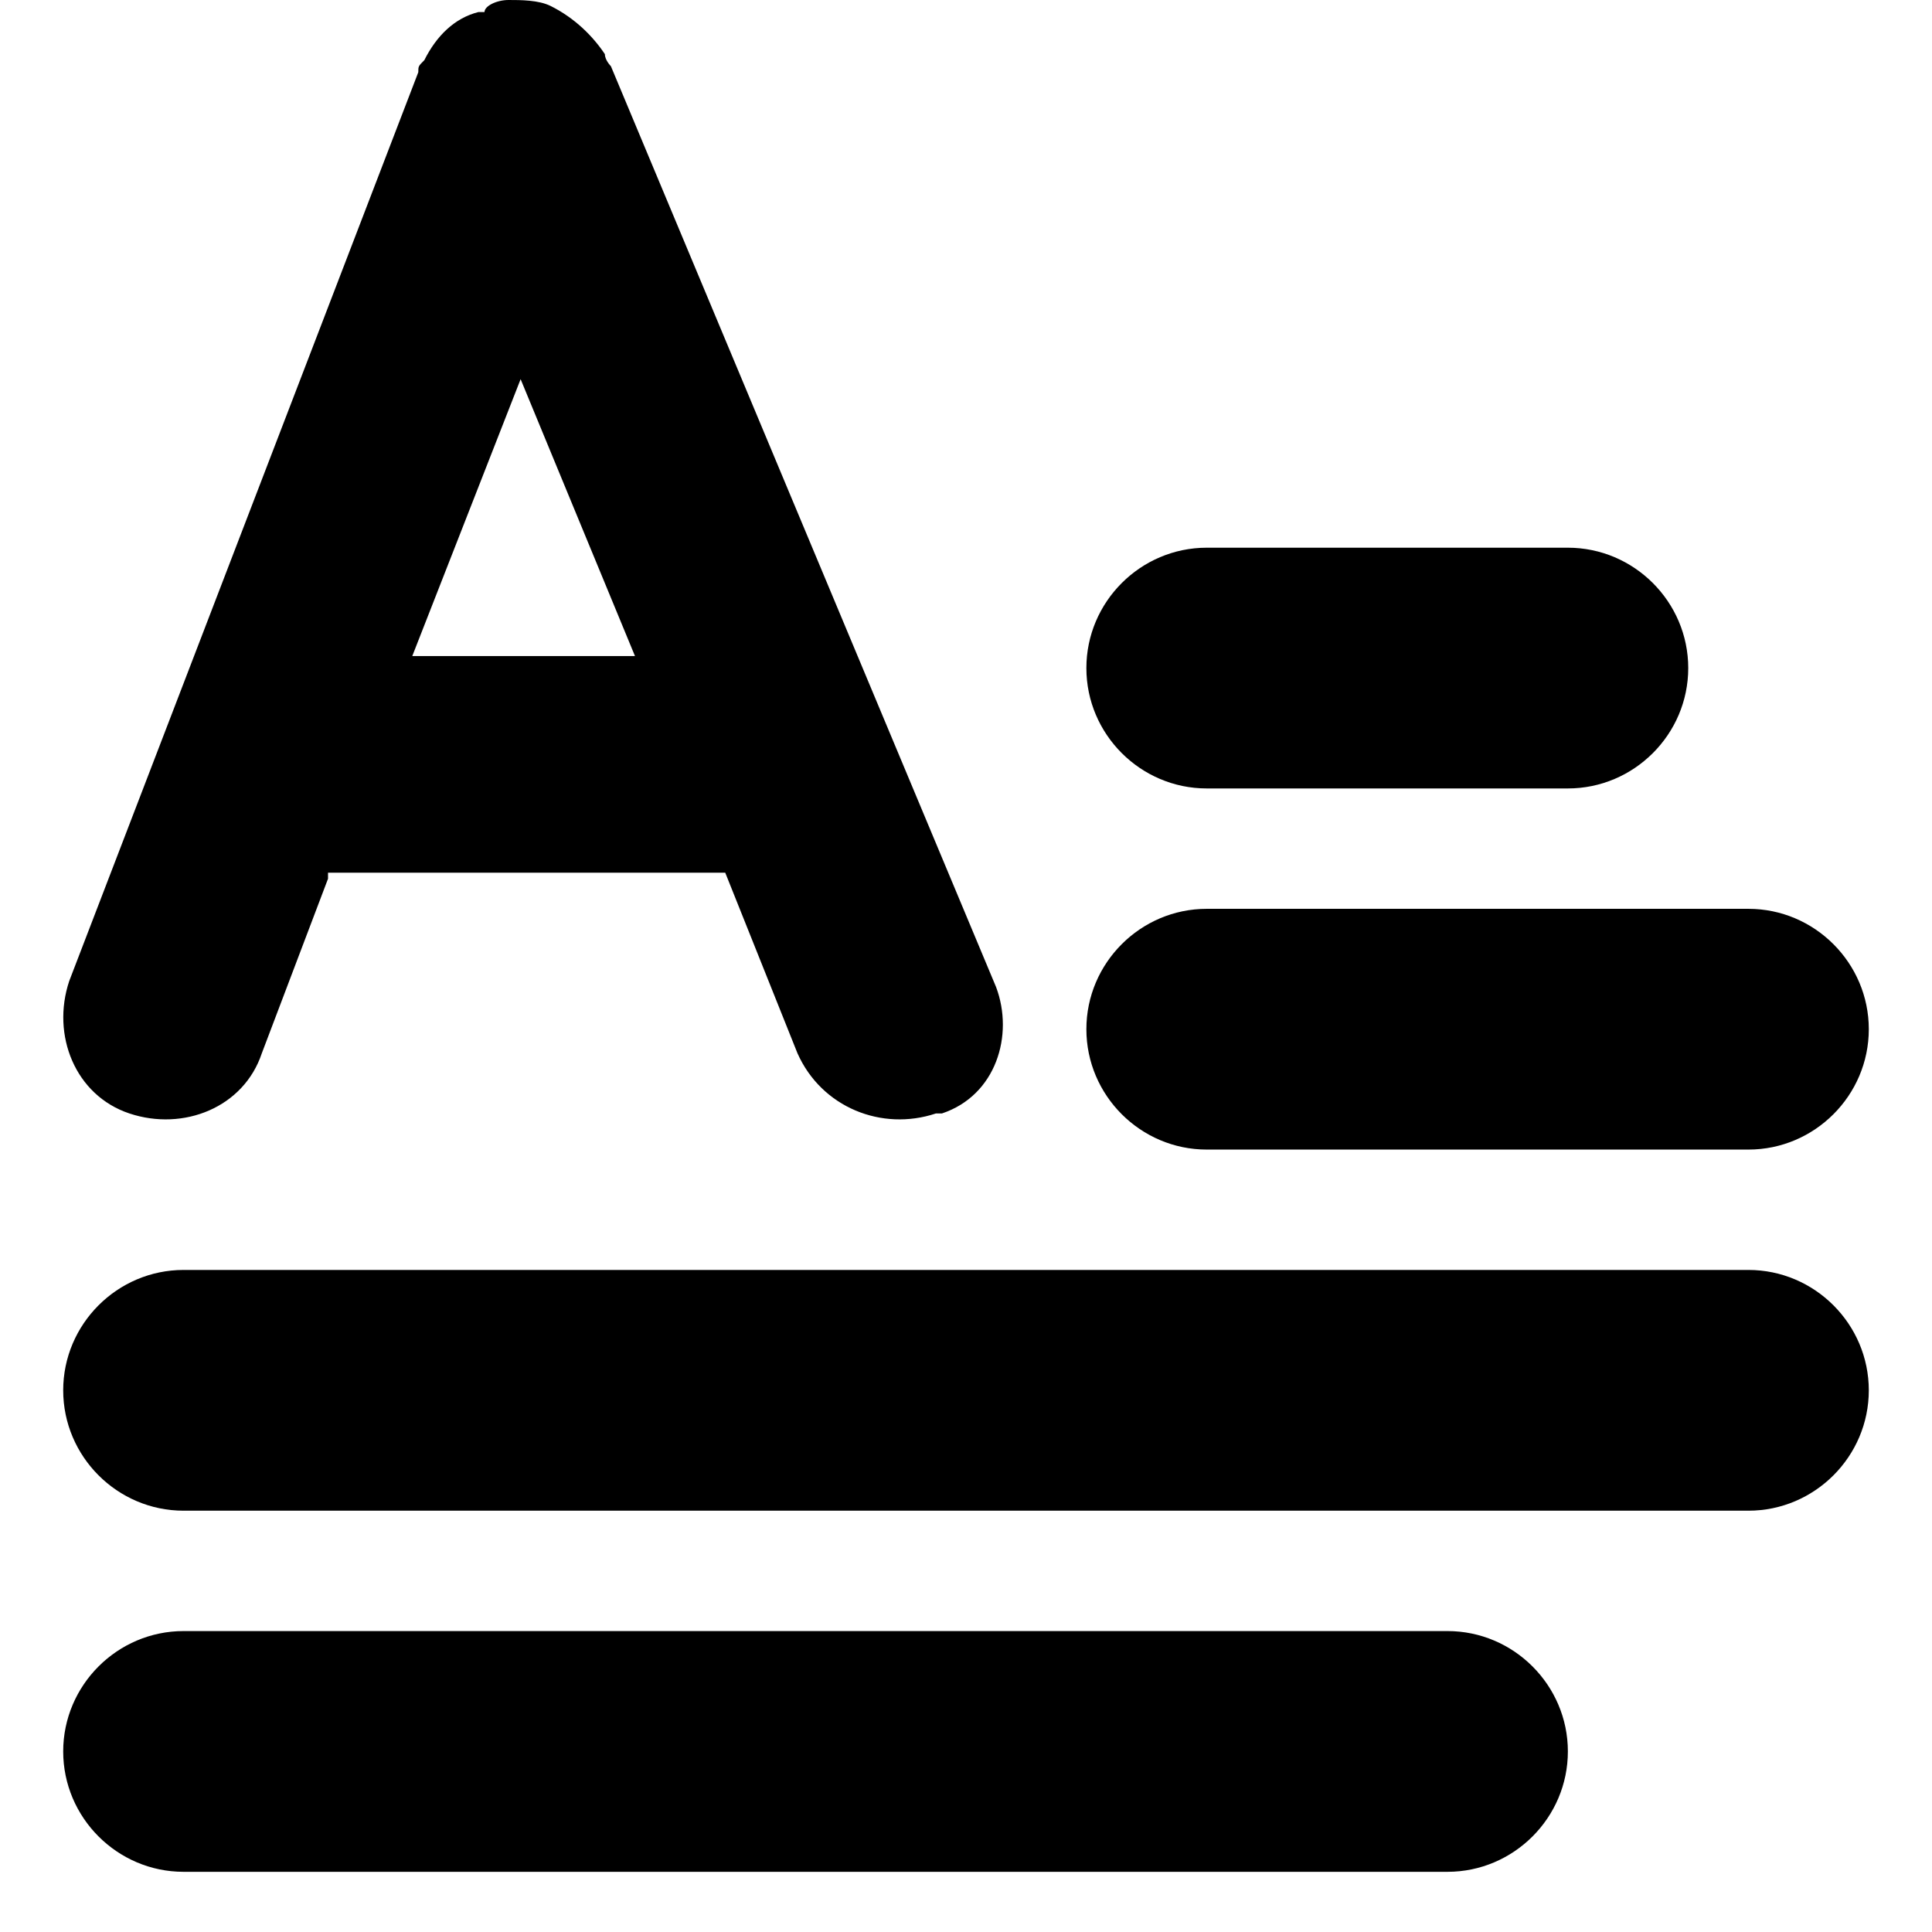
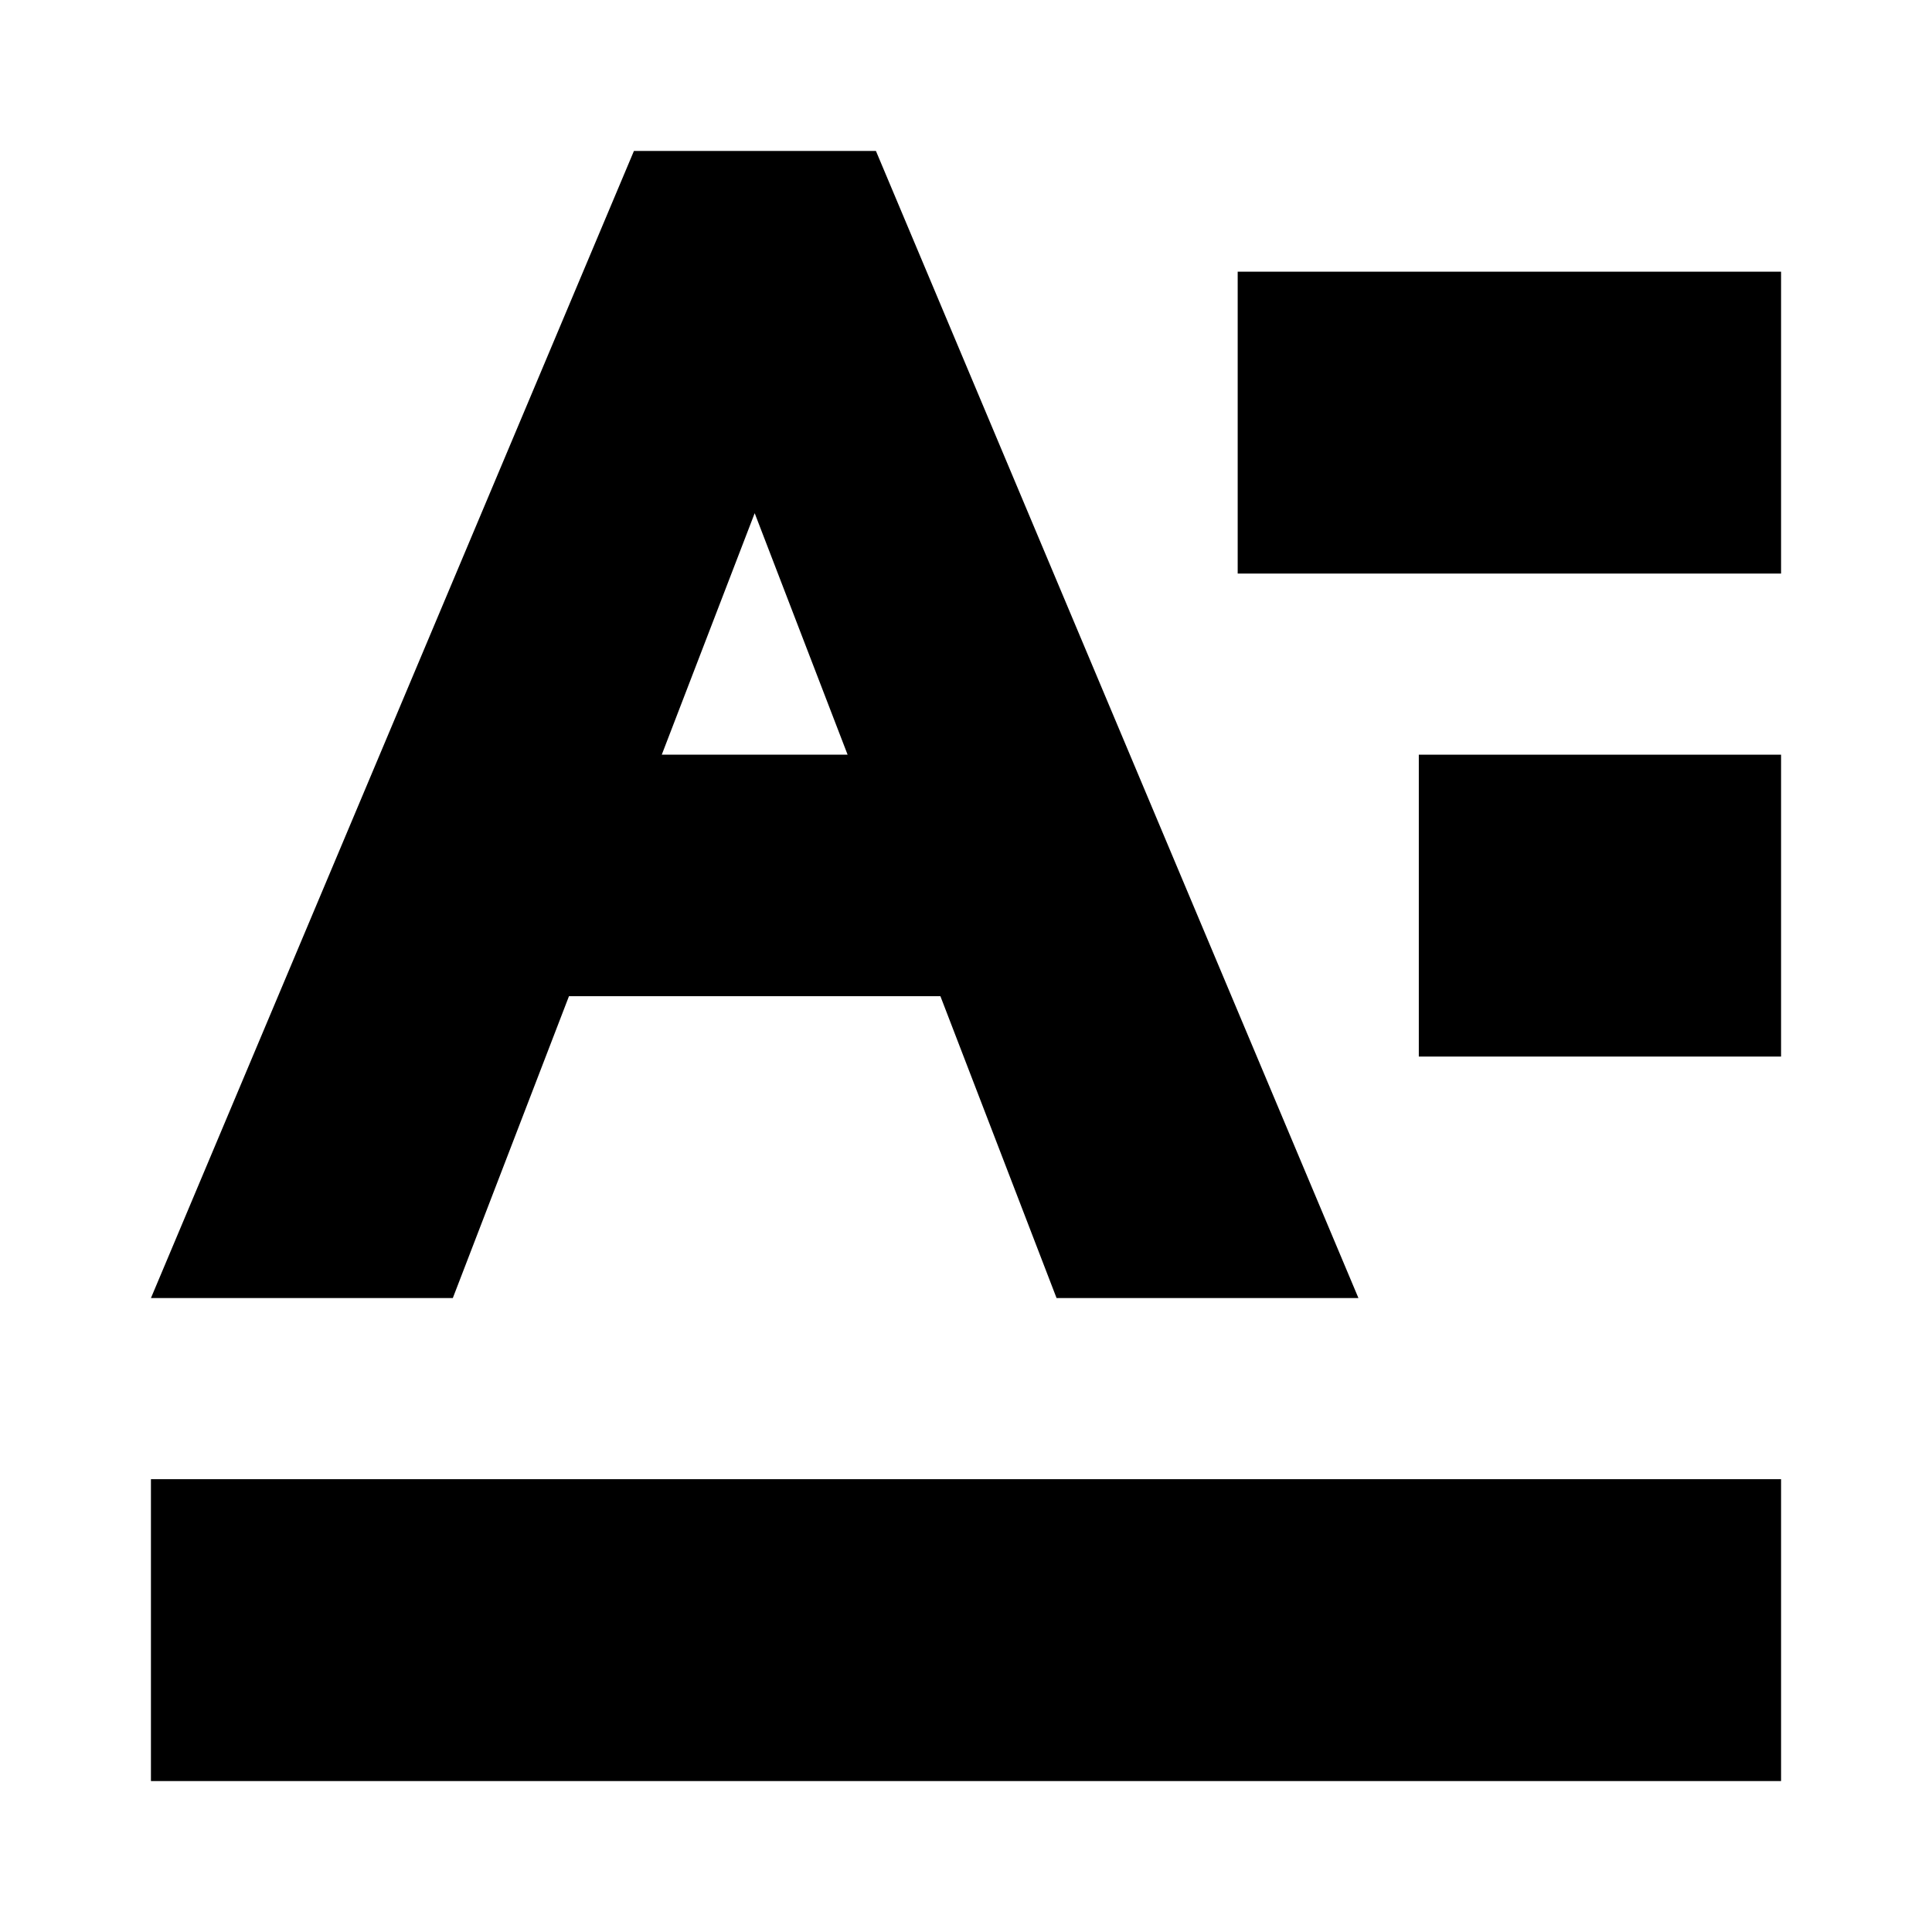
- <svg xmlns="http://www.w3.org/2000/svg" t="1721027943060" class="icon" viewBox="0 0 1024 1024" version="1.1" p-id="19390" width="200" height="200">
-   <path d="M173.857 465.745l-35.09 92.511c-9.57 28.71-41.47 41.47-70.181 31.9-28.71-9.57-41.47-41.47-31.9-70.181L221.707 38.28c0-3.19 0-3.19 3.19-6.38 6.38-12.76 15.95-22.33 28.71-25.52H256.798c0-3.19 6.38-6.38 12.76-6.38s15.95 0 22.33 3.19c12.76 6.38 22.33 15.95 28.71 25.52 0 3.19 3.19 6.38 3.19 6.38l204.162 488.075c9.57 25.52 0 57.421-28.71 66.991h-3.19c-28.71 9.57-60.611-3.19-73.371-31.9l-38.28-95.701H173.857z m44.66-118.031h118.031L275.938 200.972l-57.421 146.741zM639.601 290.293h191.402c35.09 0 63.801 28.71 63.801 63.801s-28.71 63.801-63.801 63.801h-191.402c-35.09 0-63.801-28.71-63.801-63.801s28.71-63.801 63.801-63.801z m0 191.402h287.103c35.09 0 63.801 28.71 63.801 63.801s-28.71 63.801-63.801 63.801h-287.103c-35.09 0-63.801-28.71-63.801-63.801s28.71-63.801 63.801-63.801zM97.296 673.097h829.408c35.09 0 63.801 28.71 63.801 63.801s-28.71 63.801-63.801 63.801H97.296c-35.09 0-63.801-28.71-63.801-63.801s28.71-63.801 63.801-63.801z m0 191.402h669.907c35.09 0 63.801 28.71 63.801 63.801s-28.71 63.801-63.801 63.801H97.296c-35.09 0-63.801-28.71-63.801-63.801s28.71-63.801 63.801-63.801z" p-id="19391" />
+ <svg xmlns="http://www.w3.org/2000/svg" width="32" height="32" viewBox="0 0 32 32" fill="none">
+   <path d="M29.5 29.5H2.5V24.5H29.5V29.5Z" fill="currentColor" />
+   <path fill-rule="evenodd" clip-rule="evenodd" d="M22.5 21.5H17.5L15.576 16.5H9.424L7.5 21.5H2.5L10.5 2.5H14.508L22.5 21.5ZM10.961 12.5H14.039L12.5 8.5L10.961 12.5Z" fill="currentColor" />
+   <path d="M29.5 17.5H23.5V12.5H29.5V17.5Z" fill="currentColor" />
+   <path d="M29.5 9.5H20.5V4.5H29.5V9.5Z" fill="currentColor" />
</svg>
